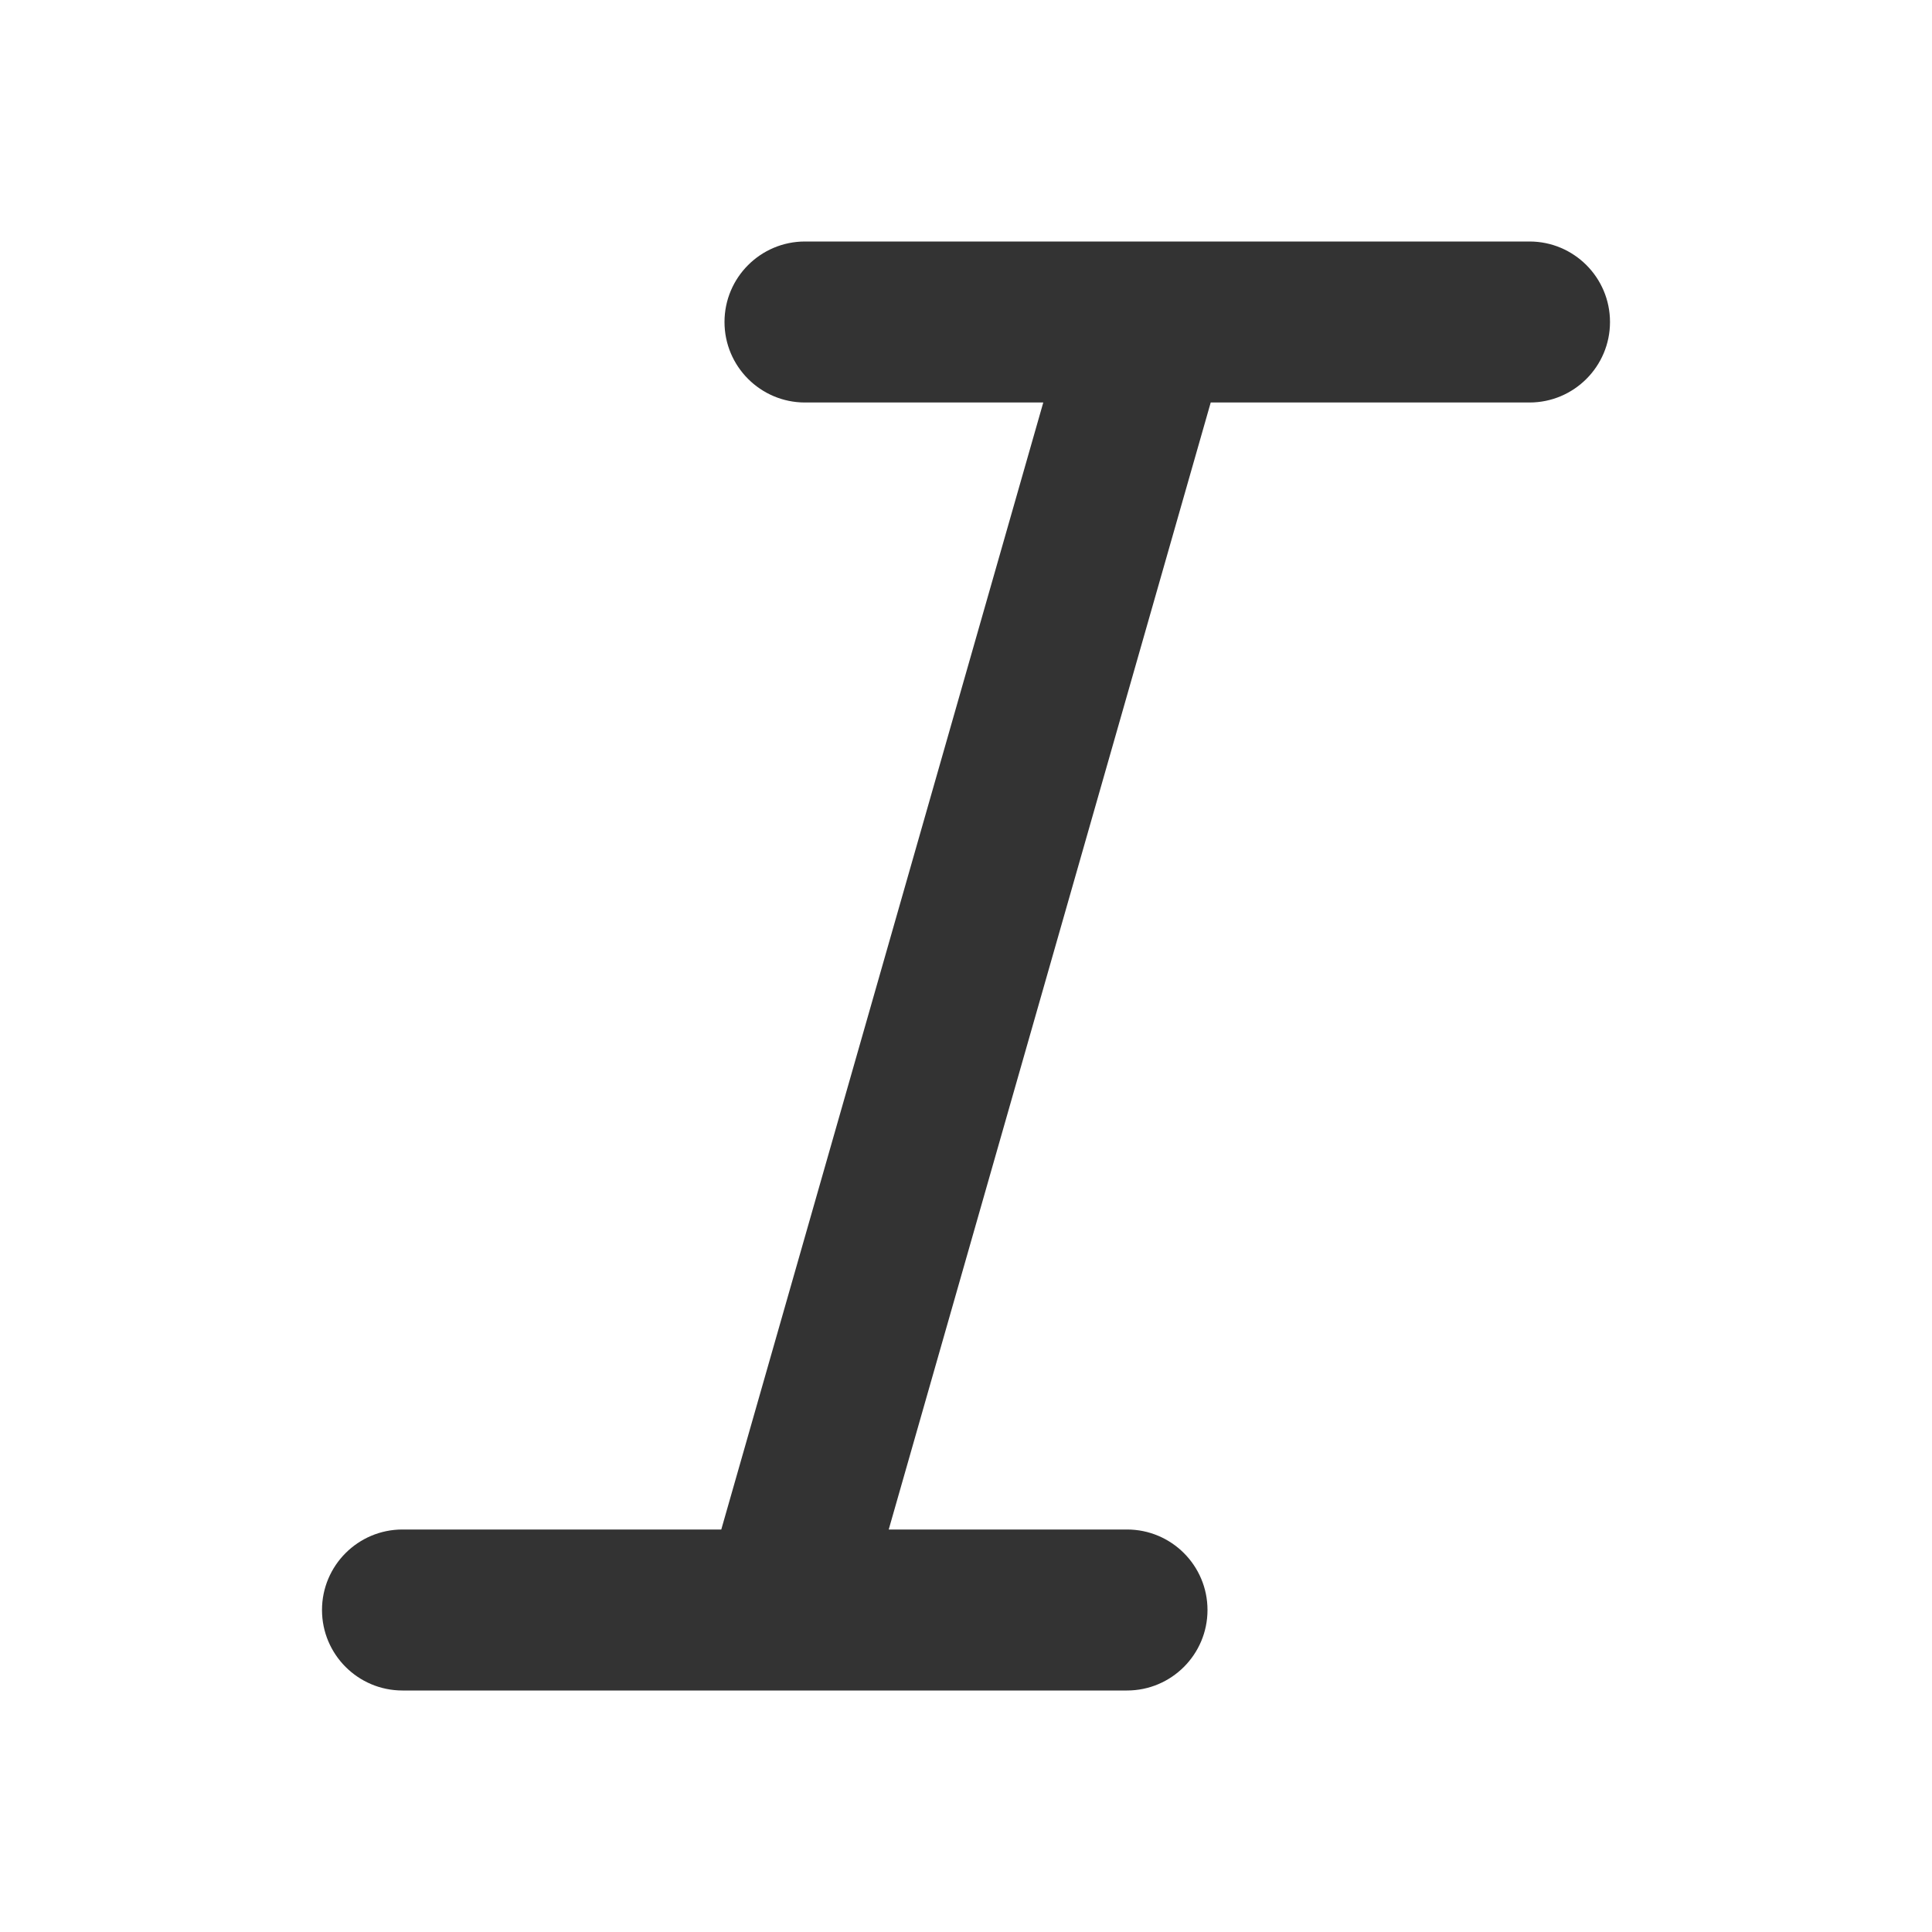
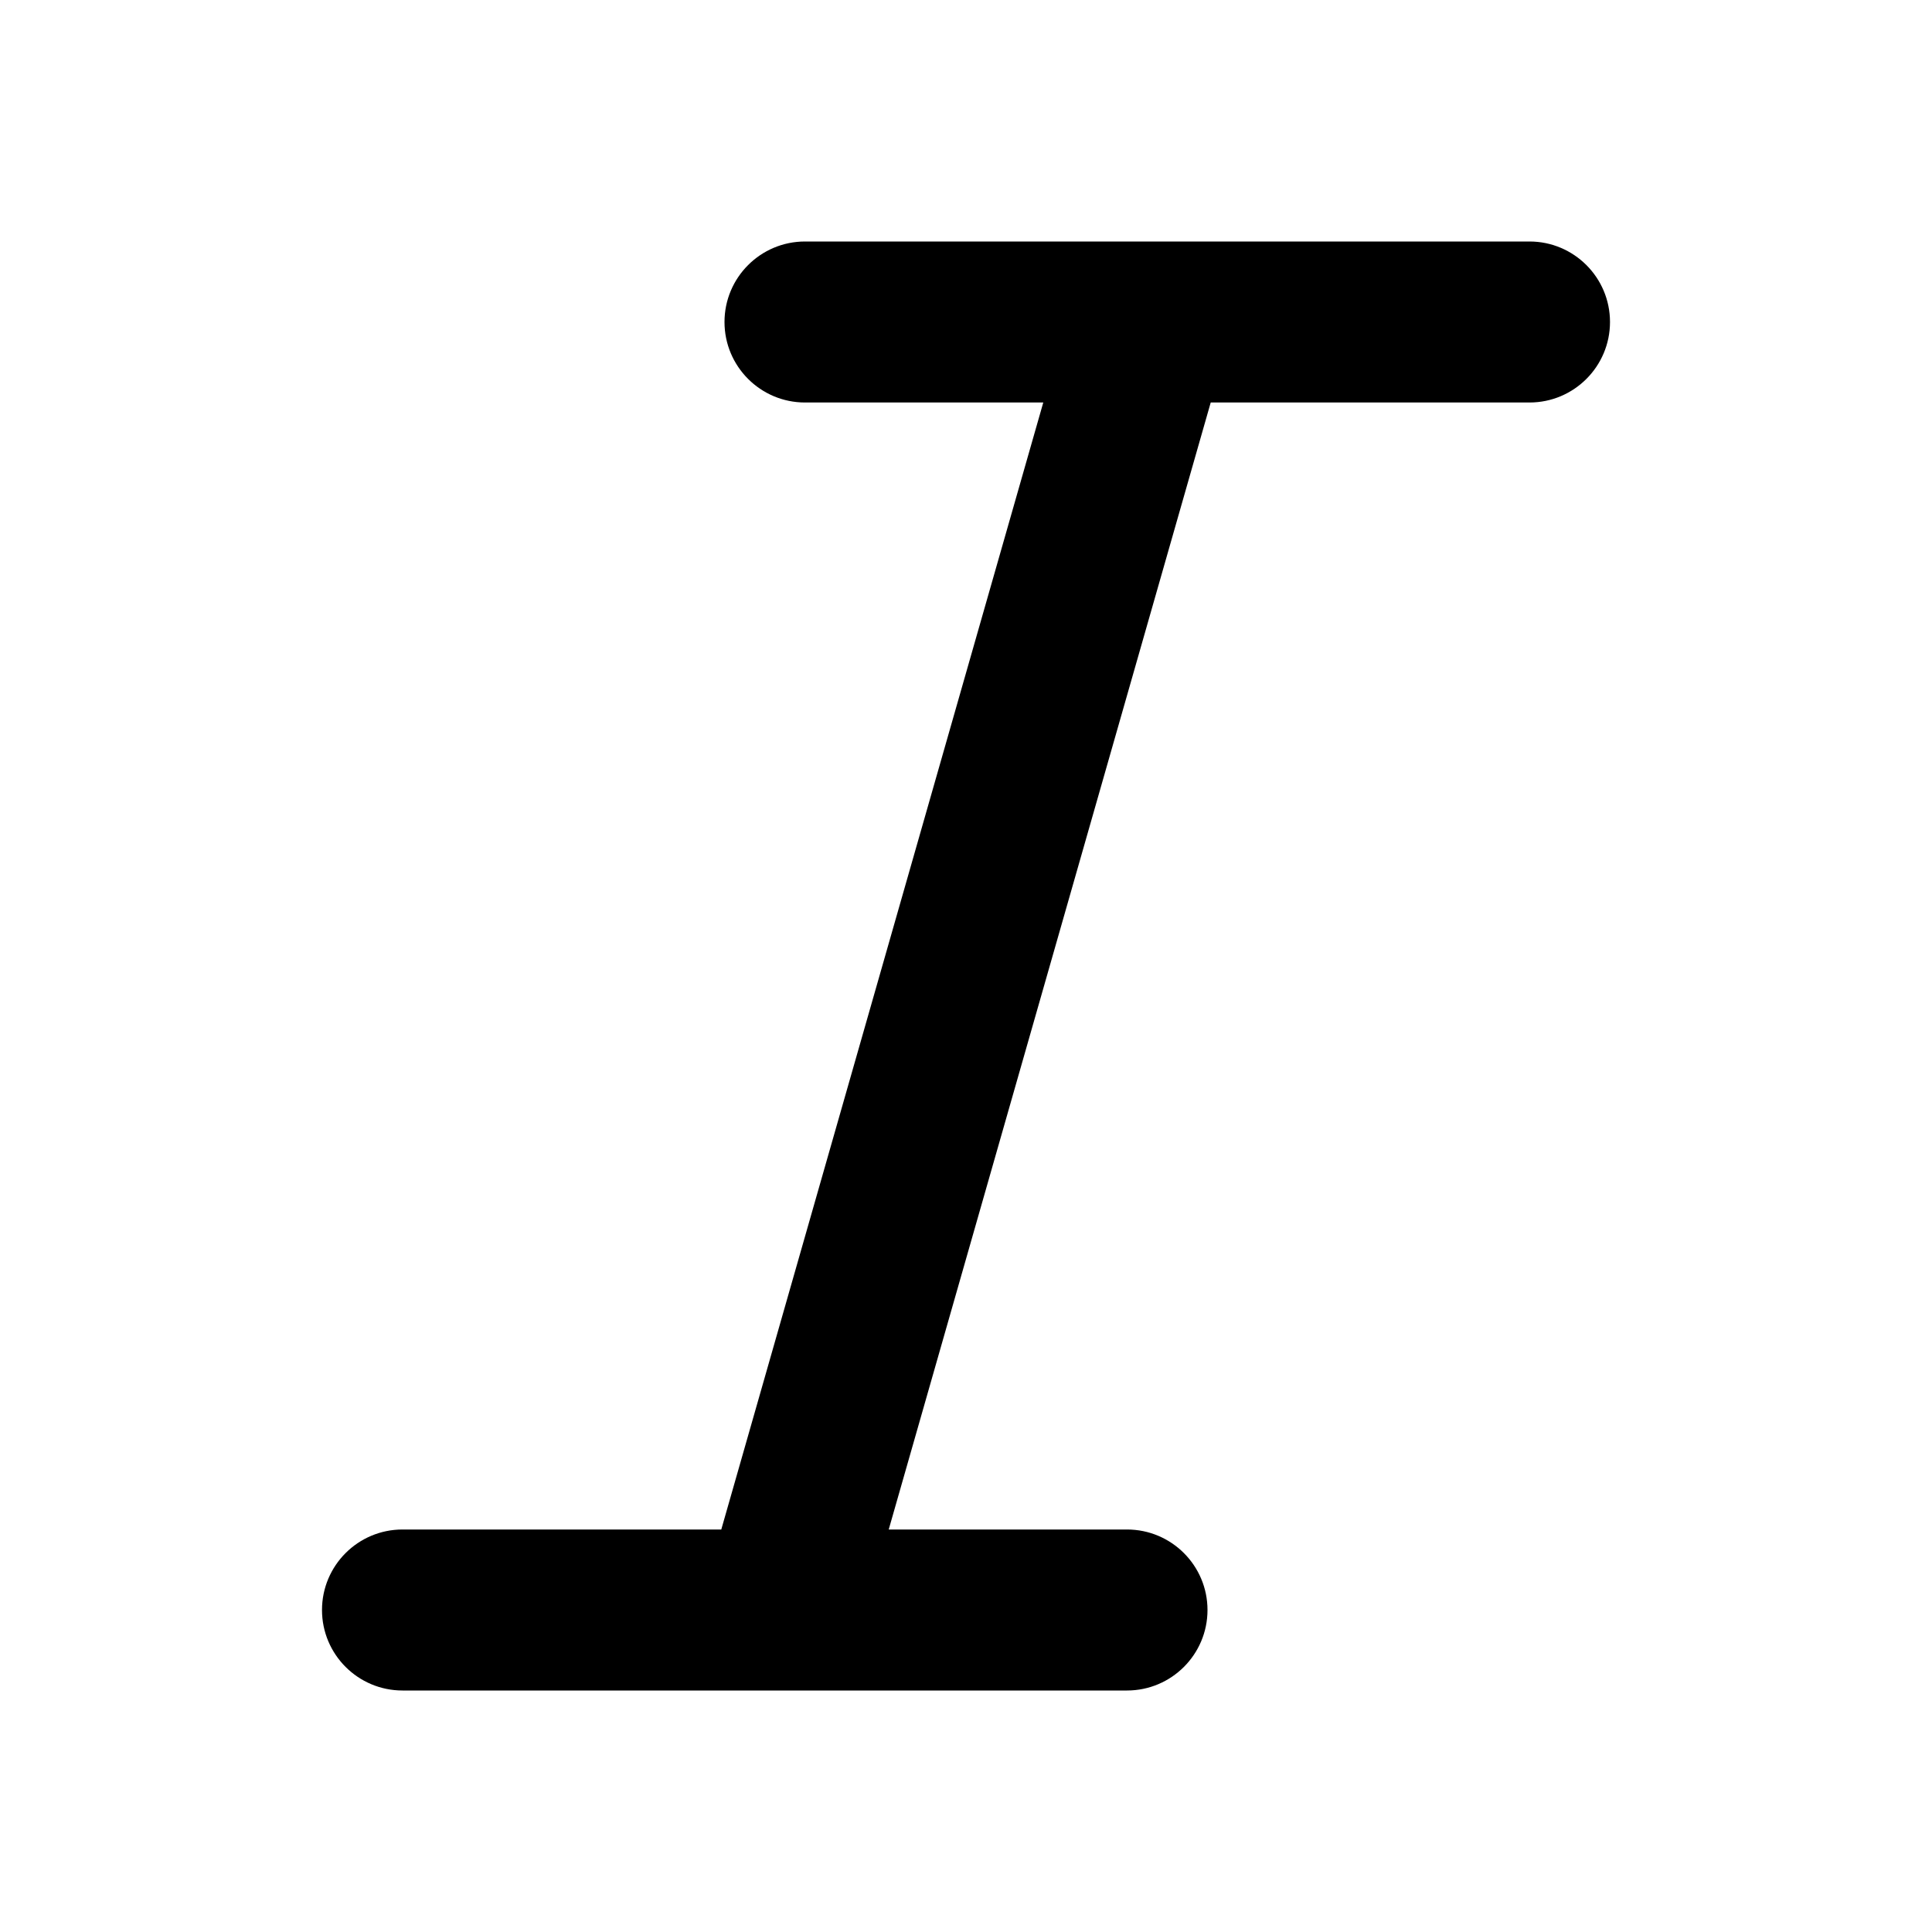
<svg xmlns="http://www.w3.org/2000/svg" width="24" height="24" viewBox="0 0 24 24" fill="none">
-   <path d="M9 4C9 3.448 9.448 3 10 3H19C19.552 3 20 3.448 20 4C20 4.552 19.552 5 19 5H15.04L11.04 19H14C14.552 19 15 19.448 15 20C15 20.552 14.552 21 14 21H5C4.448 21 4 20.552 4 20C4 19.448 4.448 19 5 19H8.96L12.96 5H10C9.448 5 9 4.552 9 4Z" fill="#333333" />
+   <path d="M9 4C9 3.448 9.448 3 10 3H19C19.552 3 20 3.448 20 4C20 4.552 19.552 5 19 5H15.04L11.04 19H14C14.552 19 15 19.448 15 20C15 20.552 14.552 21 14 21H5C4.448 21 4 20.552 4 20C4 19.448 4.448 19 5 19H8.96L12.96 5H10C9.448 5 9 4.552 9 4Z" fill="currentColor" />
</svg>
